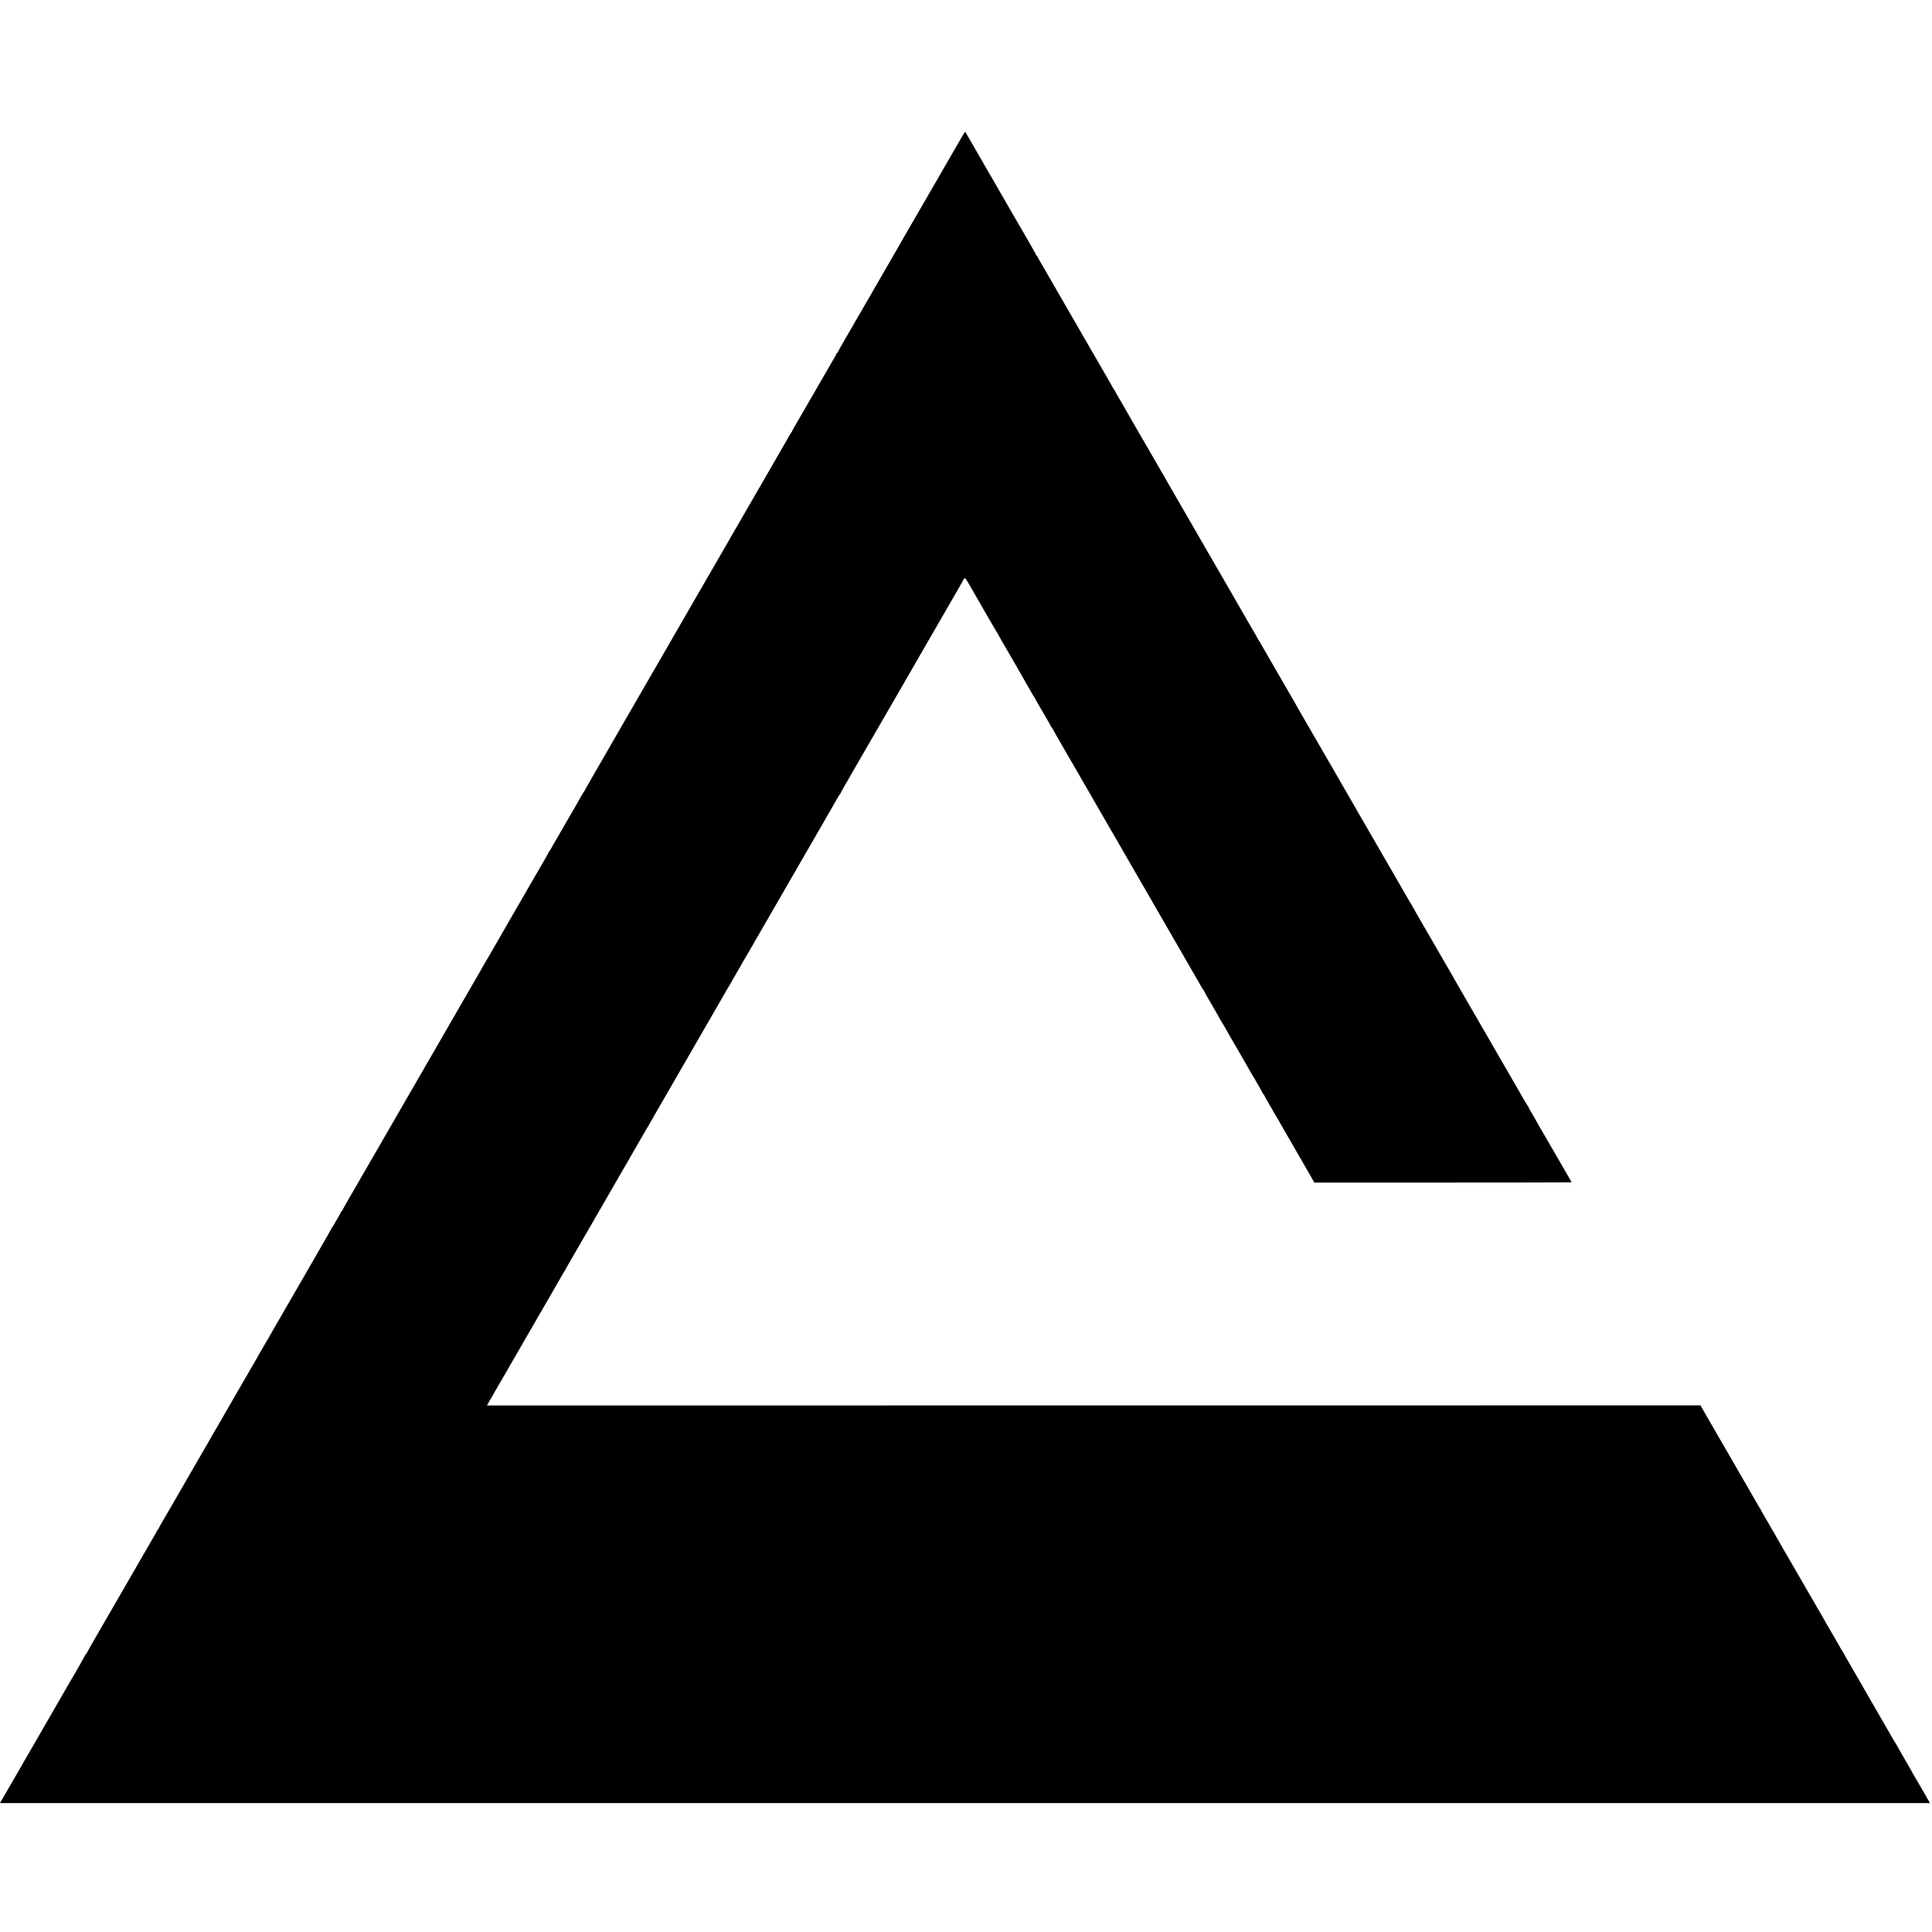
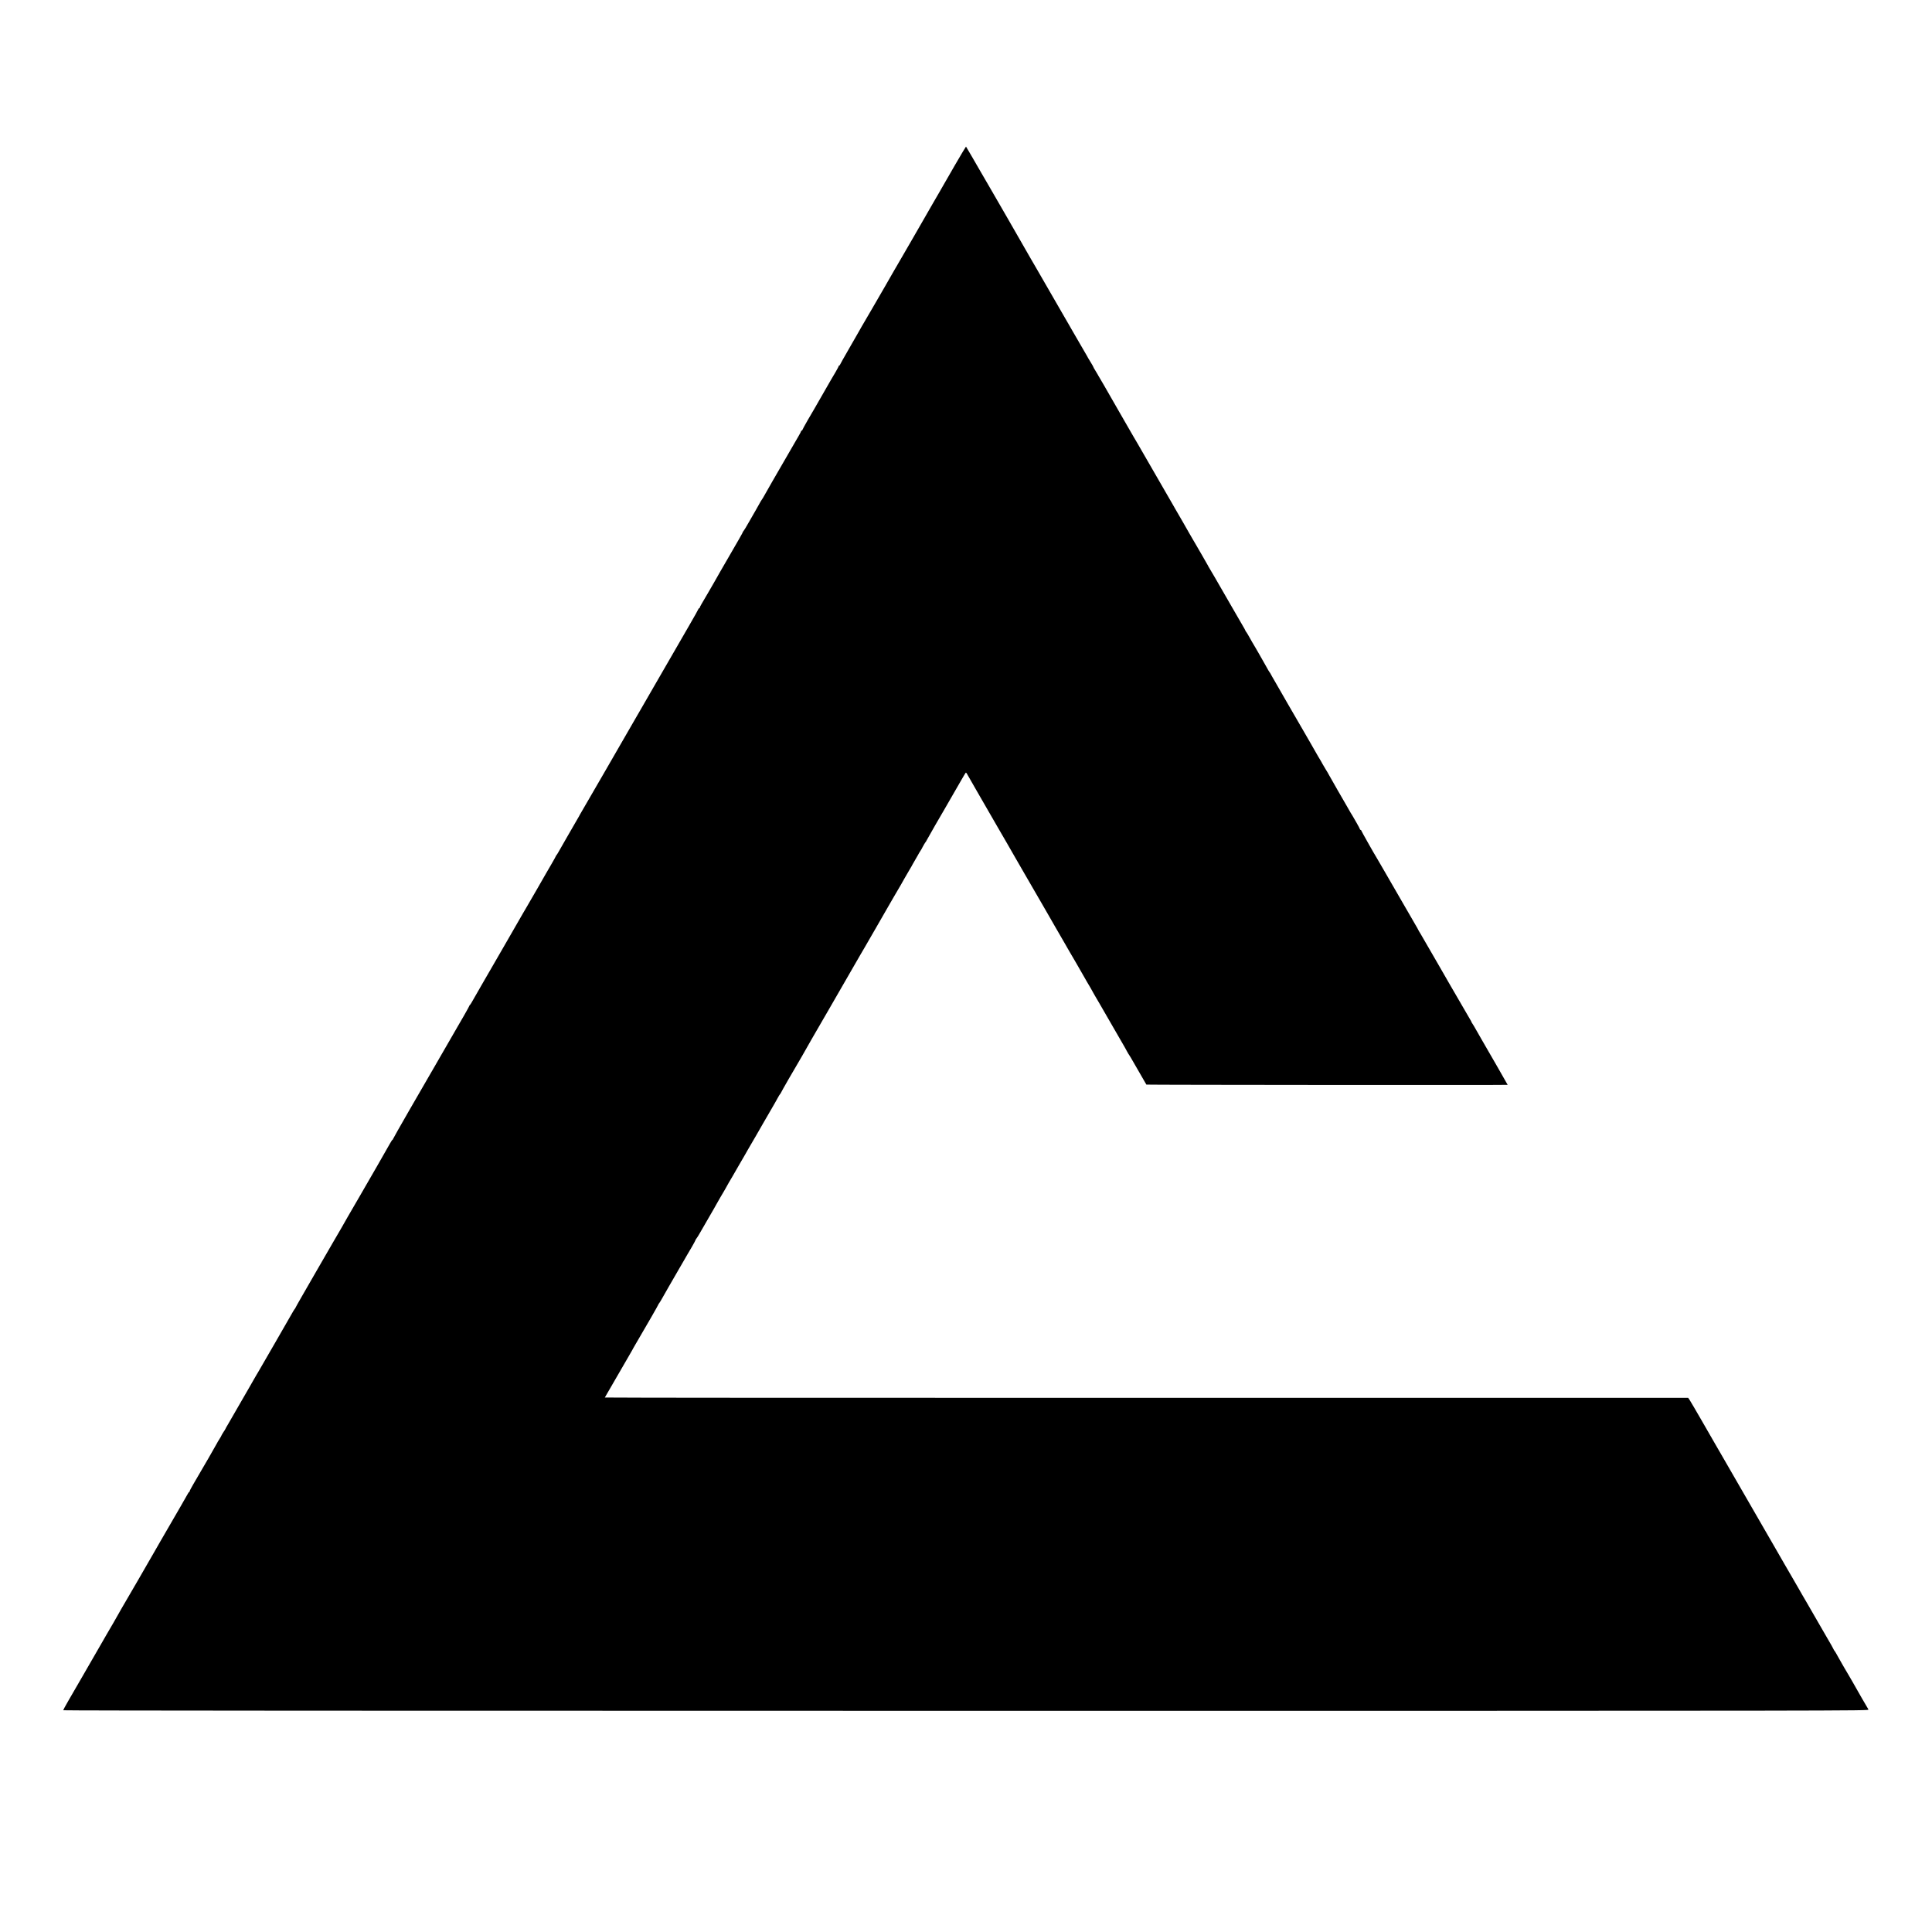
- <svg xmlns="http://www.w3.org/2000/svg" version="1.0" width="16pt" height="16pt" viewBox="0 0 16 16" preserveAspectRatio="xMidYMid meet">
-   <g transform="translate(0,16) scale(0.000443,-0.000443)" fill="#000000" stroke="none">
-     <path d="M17987 33568 c-30 -51 -132 -227 -226 -391 -95 -164 -180 -312 -190 -330 -103 -177 -168 -290 -190 -328 -88 -154 -198 -344 -212 -367 -9 -15 -69 -119 -134 -232 -64 -113 -121 -209 -125 -215 -4 -5 -21 -35 -37 -65 -17 -30 -63 -111 -103 -180 -40 -69 -166 -287 -280 -485 -114 -198 -216 -374 -226 -392 -11 -18 -46 -78 -78 -135 -32 -57 -96 -167 -142 -245 -46 -78 -84 -144 -84 -147 0 -2 -31 -56 -70 -120 -38 -64 -70 -118 -70 -120 0 -2 -36 -65 -80 -140 -44 -76 -80 -141 -80 -146 0 -6 -4 -10 -10 -10 -5 0 -10 -4 -10 -9 0 -5 -23 -49 -51 -98 -135 -231 -234 -402 -257 -443 -14 -25 -65 -115 -115 -200 -49 -85 -132 -229 -185 -320 -52 -91 -124 -214 -159 -273 -34 -60 -63 -112 -63 -116 0 -5 -8 -19 -18 -32 -11 -13 -31 -46 -47 -74 -15 -27 -44 -79 -65 -115 -21 -36 -47 -81 -58 -100 -25 -45 -165 -288 -189 -328 -10 -17 -43 -75 -74 -129 -31 -54 -114 -197 -184 -318 -70 -121 -136 -236 -147 -255 -43 -76 -295 -511 -353 -610 -33 -58 -64 -112 -68 -120 -4 -8 -15 -28 -26 -45 -18 -30 -442 -762 -489 -845 -14 -25 -99 -173 -190 -330 -90 -157 -207 -359 -260 -450 -52 -91 -138 -239 -190 -330 -53 -91 -133 -230 -179 -310 -45 -80 -87 -152 -93 -160 -5 -8 -26 -44 -46 -80 -33 -57 -392 -679 -589 -1020 -40 -69 -124 -215 -187 -325 -64 -110 -188 -326 -277 -479 -88 -154 -161 -282 -161 -284 0 -3 -6 -13 -14 -21 -7 -9 -27 -41 -43 -71 -17 -30 -43 -77 -60 -105 -16 -27 -32 -57 -36 -65 -4 -8 -15 -28 -26 -45 -10 -16 -27 -46 -38 -65 -11 -19 -105 -181 -208 -360 -104 -179 -196 -338 -204 -355 -9 -16 -19 -31 -23 -33 -5 -2 -8 -7 -8 -11 0 -4 -39 -75 -86 -157 -48 -82 -98 -169 -112 -194 -13 -25 -28 -49 -32 -55 -4 -5 -17 -27 -29 -47 -12 -21 -31 -55 -42 -75 -32 -57 -394 -685 -455 -788 -64 -110 -349 -606 -376 -654 -11 -20 -24 -40 -28 -46 -4 -5 -19 -30 -33 -55 -13 -25 -49 -88 -79 -140 -31 -52 -108 -187 -173 -300 -65 -113 -126 -218 -136 -235 -10 -16 -40 -68 -67 -115 -27 -47 -75 -130 -106 -185 -32 -55 -69 -119 -82 -142 -13 -23 -157 -273 -320 -555 -163 -282 -304 -526 -314 -543 -81 -142 -254 -442 -260 -450 -4 -5 -19 -30 -32 -55 -14 -25 -76 -133 -138 -240 -62 -107 -120 -208 -130 -225 -9 -16 -61 -106 -115 -200 -169 -291 -496 -858 -644 -1114 -39 -68 -71 -128 -71 -132 0 -5 -4 -9 -10 -9 -5 0 -10 -4 -10 -9 0 -5 -23 -49 -51 -98 -29 -48 -63 -108 -77 -133 -13 -25 -31 -52 -38 -61 -8 -8 -14 -18 -14 -22 0 -4 -117 -210 -261 -458 -143 -248 -272 -472 -286 -497 -14 -25 -39 -69 -56 -96 -16 -28 -37 -64 -47 -81 -21 -38 -205 -356 -389 -674 -78 -134 -141 -246 -141 -248 0 -3 -8 -17 -19 -31 -10 -15 -29 -47 -43 -72 -14 -25 -54 -95 -90 -156 -36 -61 -68 -117 -71 -125 -4 -8 -17 -30 -28 -49 -29 -47 -691 -1195 -719 -1245 -12 -22 -26 -44 -30 -50 -4 -5 -19 -30 -32 -55 -26 -46 -54 -95 -87 -153 -193 -334 -247 -426 -291 -502 -29 -49 -65 -114 -82 -143 -16 -30 -68 -120 -115 -200 -47 -81 -111 -192 -143 -247 -32 -55 -99 -170 -148 -256 -50 -86 -102 -176 -117 -200 -14 -24 -31 -56 -38 -71 -6 -16 -15 -28 -19 -28 -4 0 -8 -4 -8 -9 0 -5 -26 -54 -58 -108 -32 -54 -61 -105 -65 -113 -5 -8 -18 -32 -30 -52 -12 -20 -51 -88 -87 -150 -35 -62 -69 -121 -75 -130 -12 -21 -130 -224 -166 -288 -25 -43 -263 -455 -661 -1143 -98 -170 -178 -312 -178 -318 0 -5 -4 -9 -10 -9 -5 0 -10 -4 -10 -9 0 -7 -215 -388 -249 -441 -6 -8 -26 -42 -44 -75 -19 -33 -57 -98 -84 -145 -27 -47 -61 -105 -75 -130 -14 -25 -76 -133 -138 -240 -151 -260 -240 -416 -375 -650 -62 -107 -142 -245 -177 -306 -36 -61 -68 -117 -71 -125 -4 -8 -16 -29 -28 -48 -11 -19 -85 -147 -165 -285 -79 -138 -149 -258 -154 -266 -5 -8 -17 -27 -25 -42 l-16 -28 18041 0 18040 0 -19 32 c-54 97 -258 448 -278 480 -12 21 -23 39 -23 41 0 3 -70 125 -155 272 -85 147 -155 269 -155 272 0 3 -8 17 -19 31 -10 15 -29 45 -41 67 -43 76 -483 840 -525 910 -23 39 -45 77 -48 85 -4 8 -15 29 -26 45 -10 17 -70 120 -133 230 -64 110 -125 216 -136 235 -11 19 -33 58 -47 85 -15 28 -32 57 -39 65 -6 8 -16 24 -22 35 -26 49 -67 120 -148 258 -47 82 -97 167 -110 190 -13 23 -57 101 -98 172 -42 72 -126 218 -188 325 -62 107 -153 265 -203 350 -49 85 -130 225 -179 310 -49 85 -93 162 -98 170 -43 71 -90 153 -90 156 0 2 -24 43 -53 92 -30 49 -57 97 -60 106 -4 9 -22 41 -42 71 -19 31 -35 57 -35 60 0 3 -13 26 -29 52 -62 103 -145 248 -146 253 0 3 -8 16 -16 30 -19 29 -115 194 -153 262 -31 55 -152 266 -166 288 -10 17 -104 179 -130 225 -9 17 -67 116 -127 220 -61 105 -119 206 -130 225 -11 19 -63 109 -116 200 -52 91 -106 183 -119 206 -12 23 -60 106 -106 185 l-83 144 -11343 -1 -11343 -1 32 56 c17 31 50 88 72 126 22 39 50 86 60 105 11 19 53 91 93 160 40 69 83 143 96 165 12 22 46 81 74 130 29 50 80 137 113 195 33 58 68 119 78 135 17 28 42 71 98 170 13 22 65 112 116 200 51 88 101 176 112 195 11 19 111 193 223 385 111 193 216 375 233 405 16 30 38 67 49 82 10 14 18 28 18 31 0 3 42 76 93 164 51 87 96 165 100 173 4 8 15 29 26 45 10 17 54 93 98 170 44 77 104 181 133 230 29 50 62 106 73 125 54 95 178 310 196 341 11 19 28 48 37 64 18 33 324 562 384 665 54 92 298 516 328 570 14 25 35 61 47 80 12 19 33 55 47 80 26 46 40 71 100 175 19 33 88 152 153 265 65 113 126 219 136 235 10 17 24 41 32 55 7 14 67 117 132 230 122 211 221 382 387 670 52 91 187 325 300 520 113 195 215 371 225 390 11 19 41 70 67 113 25 43 46 80 46 82 0 2 34 60 75 130 41 69 75 128 75 131 0 2 11 21 24 42 13 20 84 143 159 272 74 129 210 366 302 525 92 160 175 304 185 320 18 31 120 209 248 430 41 72 82 141 90 155 9 14 17 27 17 30 0 3 8 16 17 30 9 14 58 99 110 190 52 91 213 370 358 620 145 250 276 480 293 510 17 30 34 57 39 58 4 2 8 7 8 12 0 7 104 195 119 215 5 6 22 35 38 65 17 30 39 69 49 87 10 18 55 94 98 170 44 76 100 174 126 218 53 90 337 581 367 635 11 19 46 80 78 135 104 180 357 618 378 654 11 20 28 50 38 66 11 17 22 37 26 45 4 8 31 55 60 104 29 49 53 90 53 92 0 2 22 41 49 86 58 98 482 833 519 898 14 25 87 152 164 284 76 131 138 242 138 246 0 4 8 14 18 23 16 14 22 7 93 -116 302 -527 504 -876 520 -899 10 -15 19 -29 19 -32 0 -4 120 -214 161 -281 10 -16 24 -41 32 -55 7 -14 100 -176 207 -360 106 -184 206 -360 223 -390 16 -30 35 -61 41 -69 11 -14 17 -24 57 -98 15 -26 35 -62 45 -80 35 -58 87 -148 107 -183 10 -19 41 -72 68 -118 27 -45 49 -87 49 -92 0 -6 5 -10 10 -10 6 0 10 -4 10 -9 0 -8 59 -112 235 -416 32 -55 69 -120 83 -145 14 -25 28 -49 32 -55 4 -5 18 -28 30 -50 22 -40 128 -223 375 -650 70 -121 139 -240 153 -265 13 -25 46 -81 72 -125 26 -44 83 -143 127 -220 45 -77 164 -284 266 -460 101 -176 194 -336 204 -355 24 -42 138 -238 258 -445 48 -82 97 -168 109 -190 19 -35 398 -689 462 -800 13 -22 45 -78 71 -124 27 -45 57 -98 68 -117 11 -18 33 -57 49 -86 16 -29 37 -65 47 -80 11 -14 19 -28 19 -31 0 -3 27 -51 60 -107 33 -56 60 -104 60 -107 0 -2 14 -24 30 -48 17 -24 30 -46 30 -48 0 -3 64 -115 142 -249 77 -133 148 -256 156 -273 8 -16 23 -41 32 -55 10 -14 31 -50 48 -80 16 -30 78 -138 137 -240 59 -102 117 -201 128 -220 11 -19 62 -109 115 -200 52 -91 111 -192 129 -225 19 -33 38 -64 42 -70 5 -5 22 -35 38 -65 17 -30 53 -95 82 -143 28 -49 51 -93 51 -98 0 -5 5 -9 10 -9 6 0 10 -4 10 -10 0 -5 20 -44 45 -86 25 -41 45 -77 45 -80 0 -2 16 -28 35 -58 19 -30 35 -58 35 -61 0 -3 11 -22 24 -43 21 -34 145 -246 193 -332 11 -19 89 -154 173 -300 85 -146 170 -293 189 -328 20 -34 73 -127 119 -207 l83 -145 2404 0 c1323 0 2405 2 2405 4 0 3 -23 44 -51 93 -111 191 -163 280 -346 598 -105 182 -200 346 -212 365 -11 19 -29 51 -39 70 -10 19 -51 90 -90 157 -40 67 -72 126 -72 131 0 6 -3 12 -8 14 -6 2 -121 197 -238 405 -48 85 -194 338 -204 353 -11 18 -66 112 -92 158 -38 69 -582 1008 -599 1037 -11 17 -22 37 -26 45 -4 8 -49 87 -100 174 -51 87 -93 160 -93 162 0 1 -62 110 -138 241 -76 131 -210 362 -297 513 -87 151 -179 311 -205 355 -43 72 -121 209 -157 275 -8 14 -22 37 -31 52 -9 15 -46 78 -82 140 -35 62 -70 122 -77 133 -6 11 -20 36 -31 55 -10 19 -43 76 -72 125 -29 50 -62 106 -72 125 -11 19 -41 71 -67 115 -25 44 -50 88 -56 97 -5 10 -42 73 -81 140 -39 68 -162 282 -275 476 -112 193 -208 360 -214 370 -5 9 -28 49 -50 87 -22 39 -45 79 -52 90 -7 11 -16 27 -20 35 -4 8 -33 58 -64 112 -31 53 -70 120 -87 150 -16 29 -71 125 -122 213 -51 88 -101 174 -110 190 -257 445 -512 886 -546 943 -24 40 -44 75 -44 77 0 2 -14 28 -31 57 -31 52 -197 339 -236 408 -11 19 -76 132 -145 250 -160 277 -191 331 -201 350 -4 8 -16 29 -26 45 -11 17 -32 53 -47 80 -14 28 -35 62 -45 77 -11 14 -19 28 -19 31 0 3 -37 67 -81 143 -45 77 -93 159 -107 184 -30 53 -62 109 -337 585 -114 198 -260 450 -323 560 -63 110 -126 217 -139 237 -12 21 -23 40 -23 44 0 3 -8 18 -18 32 -11 15 -33 52 -49 82 -17 30 -88 154 -158 275 -70 121 -135 234 -145 250 -55 97 -258 447 -314 544 -36 62 -66 116 -66 118 0 3 -8 17 -19 31 -10 15 -33 54 -51 87 -53 96 -64 114 -129 223 -33 57 -61 106 -61 108 0 2 -11 23 -26 45 -14 22 -34 57 -46 77 -11 20 -113 197 -226 392 -112 195 -216 375 -230 400 -14 25 -45 78 -69 118 -24 41 -43 76 -43 79 0 2 -13 24 -30 48 -16 24 -30 46 -30 49 0 3 -37 70 -83 148 -46 79 -163 280 -259 448 -97 168 -184 319 -195 337 -10 18 -45 78 -77 135 -33 57 -105 182 -161 278 -56 96 -113 195 -127 220 -14 25 -58 101 -98 170 -39 69 -82 143 -95 165 -77 135 -215 372 -256 443 -27 45 -49 87 -49 92 0 6 -4 10 -10 10 -5 0 -10 4 -10 9 0 5 -19 42 -43 83 -24 40 -46 80 -50 88 -4 8 -17 31 -28 50 -12 19 -107 184 -212 365 -105 182 -253 437 -329 569 -76 131 -138 240 -138 242 0 1 -25 43 -55 93 -30 50 -55 93 -55 96 0 2 -16 29 -35 60 -20 30 -38 63 -42 73 -3 9 -14 28 -23 42 -10 14 -28 45 -42 70 -14 25 -76 133 -138 240 -63 107 -119 205 -126 218 -11 22 -14 19 -67 -70z" />
-   </g>
+ <svg xmlns="http://www.w3.org/2000/svg" version="1" width="4116" height="4116" viewBox="0 0 3087 3087">
+   <path d="M1525.9 263.7c-9.5 16.4-18.8 32.5-20.6 35.8-1.9 3.3-3.8 6.7-4.3 7.5-.5.8-5.8 9.8-11.6 20s-11.8 20.5-13.2 23c-1.5 2.5-3.3 5.8-4.2 7.3-.8 1.5-7.2 12.6-14.1 24.5-7 11.9-13.4 23-14.3 24.7-.9 1.6-2.9 5.1-4.4 7.6-2.3 3.9-19.9 34.2-25.5 44.2-5.1 8.9-35.7 61.7-37.6 64.7-1.1 1.9-2.4 4.2-2.8 5-.4.8-7.6 13.4-16 27.9-8.4 14.5-15.3 26.8-15.3 27.2 0 .5-.4.9-1 .9-.5 0-1 .5-1 1.1 0 .6-2.3 4.9-5.1 9.7-2.9 4.8-6.1 10.3-7.2 12.2-1.1 1.9-7 12.3-13.2 23-6.2 10.7-12.1 21.1-13.2 23-1.1 1.9-5.9 10.2-10.7 18.3-4.7 8.2-8.6 15.3-8.6 15.8s-.4.9-1 .9c-.5 0-1 .4-1 .9s-1.5 3.6-3.4 6.8c-4.6 7.8-30.6 52.7-42.4 73.3-5.3 9.1-10.9 19-12.5 22-1.7 3-3.5 6.2-4.2 7-.7.8-2.6 4-4.2 7-1.7 3-4.1 7.3-5.4 9.6-1.3 2.3-6.2 10.8-10.9 19-4.6 8.2-8.8 15-9.2 15.2-.4.2-.8.8-.8 1.2 0 .8-6 11.4-36.8 64.4-4.1 7.2-8.3 14.5-9.3 16.4-2.9 5-16.1 27.9-19.8 34-1.7 2.9-3.1 5.7-3.1 6.2 0 .6-.4 1-1 1-.5 0-1 .4-1 1 0 .5-6.5 12.1-14.4 25.7-25.2 43.6-32.8 56.7-34.8 60.3-1.1 1.9-10.6 18.3-21.1 36.5-10.5 18.1-20.5 35.5-22.2 38.5-1.8 3-6.7 11.6-11 19s-8.7 15.1-9.8 17c-3.8 6.9-72.8 126-74.7 129.2-1.1 1.8-2.3 3.9-2.6 4.7-.8 1.5-5.4 9.5-19.4 33.6-5.1 8.8-10.6 18.5-12.3 21.5-1.6 3-3.6 6.2-4.3 7.1-.8.8-1.4 1.8-1.4 2.2 0 .3-3 5.7-6.6 11.9-3.7 6.2-7.7 13.1-8.9 15.3-1.2 2.2-7.2 12.7-13.4 23.4s-12.5 21.5-13.9 24c-1.4 2.5-3.5 6.2-4.7 8.1-1.2 1.9-3.3 5.5-4.7 8-1.4 2.5-11.9 20.7-23.3 40.5s-21.6 37.3-22.5 39c-1.4 2.6-12.3 21.3-18.8 32.5-3.4 5.7-15.1 26.2-17.5 30.5-1.2 2.2-2.5 4.1-2.9 4.3-.5.2-.8.7-.8 1.2 0 .4-3.9 7.5-8.6 15.7-4.8 8.1-9.5 16.4-10.6 18.3-3.9 6.8-29.3 50.7-37.9 65.7-4.9 8.3-9.7 16.7-10.7 18.5-1.1 1.8-13.7 23.7-28.1 48.6-14.3 24.9-26.1 45.6-26.1 46.1s-.4 1.1-.9 1.3c-.5.1-2.2 2.8-3.9 5.8-1.6 3-11.3 19.9-21.4 37.5-10.2 17.6-22.9 39.6-28.3 49-5.4 9.3-13.5 23.3-18 31-4.4 7.7-8.4 14.7-8.8 15.5-.4.8-1.6 2.8-2.6 4.5-1 1.6-6.9 11.8-13.1 22.5-6.2 10.7-14.4 24.9-18.2 31.5-3.8 6.6-7.3 12.7-7.8 13.5-1.2 2.1-10.1 17.5-22.4 38.9-5.8 10.1-10.6 18.6-10.6 18.9 0 .3-.6 1.3-1.4 2.1-.7.9-2.7 4.1-4.3 7.1-1.7 3-14 24.4-27.3 47.5-13.4 23.1-25.2 43.6-26.3 45.5-1 1.9-2.3 3.9-2.7 4.5-.4.5-1.9 3.1-3.3 5.7-1.4 2.5-6 10.6-10.3 18-4.2 7.3-12 20.7-17.2 29.8-5.2 9.1-11.7 20.2-14.3 24.8-2.7 4.5-4.9 8.4-4.9 8.7 0 .2-1.3 2.4-3 4.8-1.6 2.5-3 4.8-3 5.1 0 .4-1.6 3.2-3.5 6.2s-3.5 5.6-3.5 5.9c0 .5-23.3 40.9-38.4 66.5-3.1 5.3-5.6 10.1-5.6 10.8 0 .7-.3 1.2-.7 1.2-.5 0-1.3 1-1.9 2.3-.6 1.2-6.2 11-12.4 21.7s-15.6 26.9-20.8 35.9c-5.2 9-10.3 17.8-11.3 19.5-1 1.7-3.3 5.8-5.2 9.1-6.6 11.8-52.6 91.2-57.6 99.5-1.1 1.9-2.4 4.2-2.8 5-.4.8-4.5 8-9.1 16-4.7 8-9.4 16.1-10.5 18-3 5.4-30.9 53.6-41.2 71.5l-11.3 19.5c-1 1.9-5.4 9.4-9.6 16.6-4.2 7.2-7.6 13.6-7.6 14.1 0 .6 543.8.9 1442.5.9 1437.4 0 1442.5 0 1441.9-2-.4-1.1-1.1-2.4-1.6-3-.7-.9-15.5-26.6-24.2-42.1-1.3-2.2-4.4-7.6-7-12-2.6-4.4-5.1-8.7-5.6-9.5-.5-.8-2.2-3.8-3.8-6.6-1.7-2.8-4.7-8.2-6.8-12-2-3.8-4.3-7.6-5-8.5-.8-.8-1.4-1.8-1.4-2.1 0-.5-6.3-11.7-10-17.8-1.8-3.1-31.6-54.6-34.3-59.4-1.6-2.8-4.4-7.6-6.2-10.6-1.8-3-4.5-7.8-6-10.5-2.9-5.1-8.2-14.3-10-17.3-1.3-2.2-9.7-16.7-12.3-21.2-1.1-1.9-5.2-9.1-9.2-16-4-6.9-8.3-14.3-9.5-16.5-1.3-2.2-7.1-12.3-13-22.5-11.8-20.3-13.5-23.3-16.5-28.6-1.1-1.9-10.4-18-20.6-35.7-10.2-17.7-22.9-39.6-28.1-48.7-5.2-9.1-11.2-19.4-13.3-23-2.1-3.6-11.7-20.2-21.3-37-9.7-16.8-18.6-32.1-19.9-34l-2.4-3.5h-865.6c-476.1.1-865.5-.1-865.4-.5 5-8.8 33.6-58.2 37.8-65.3 3.2-5.4 5.8-9.9 5.8-10.1 0-.2 3.5-6.4 7.8-13.7 9.2-15.8 7.2-12.4 22.2-38.2 6.6-11.4 12-21.1 12-21.4 0-.4.6-1.4 1.4-2.2.7-.9 2.8-4.3 4.6-7.6 3.3-5.9 16.2-28.5 26.4-46 2.9-5 7-11.9 9-15.5 2-3.6 4.1-7.2 4.6-8 3.4-5.3 13-22.3 13-22.9 0-.5.8-1.9 1.8-3.2 1.1-1.3 3.1-4.7 4.7-7.4 3-5.4 20-34.8 23.4-40.5 1.1-1.9 2.4-4.2 2.8-5 .9-1.8 11.9-20.9 13.3-23 .6-.8 1.6-2.6 2.3-4 .7-1.4 3.1-5.7 5.3-9.5 2.3-3.9 5.1-8.6 6.2-10.5 1.1-1.9 5.2-9.1 9.2-16 4.1-6.9 9-15.4 10.9-18.8 2-3.5 4.1-7.1 4.6-8.1 1.4-2.2 9.8-16.8 12.3-21.1 1-1.9 6.1-10.7 11.2-19.5s11.3-19.6 13.9-24c2.5-4.4 5-8.8 5.6-9.7.5-.9 2.3-4.1 3.9-7 1.5-2.9 3.4-6 4.2-6.9.8-.8 1.4-1.8 1.4-2.2 0-.6 22.5-39.8 29.6-51.5 2.4-4 4.4-7.4 4.4-7.6 0-.3 29.3-51.4 31.9-55.6.5-.8 4.4-7.6 8.7-15 13.4-23.3 50.4-87.4 51.3-89 .5-.8 4.1-6.9 7.9-13.5 3.8-6.6 11.8-20.6 17.9-31 6-10.5 12.1-21 13.5-23.5 3.8-6.7 24.2-42 26.7-46 1.1-1.9 3.2-5.6 4.6-8.2 1.4-2.6 5-8.8 8-13.8s5.5-9.3 5.5-9.6c0-.2 1.2-2.3 2.7-4.7 1.4-2.3 4-6.7 5.6-9.7 1.6-3 3.5-6.2 4.1-7 .7-.8 2.5-4 4-7 1.6-3 3.5-6.2 4.2-7.1.8-.8 1.4-1.8 1.4-2.1 0-.2 6.4-11.5 14.1-24.9 7.8-13.4 15-25.9 16.1-27.7 1-1.8 5.3-9.3 9.5-16.5 4.2-7.3 11-19.1 15.1-26.2 4.1-7.2 7.8-13.4 8.2-13.8.4-.5 1.4.4 2.2 2 .8 1.5 8.2 14.5 16.5 28.8s16.1 27.8 17.3 30c1.2 2.2 8 13.9 15 26s13.7 23.6 14.8 25.5c1 1.9 7 12.3 13.2 23 6.3 10.7 13 22.4 15 26 3.9 6.9 18.7 32.4 27.5 47.5 2.9 4.9 6.4 11 7.8 13.5 1.4 2.5 7.3 12.8 13.2 23 5.9 10.2 13.2 22.8 16.2 28 3 5.2 5.8 10.2 6.3 11 1.3 2 20.6 35.3 23.4 40.4 4.3 7.6 6.3 11.1 11 18.9 2.5 4.3 4.6 8.1 4.6 8.3 0 .2 1.1 2.1 2.4 4.2 1.2 2 11.8 20.1 23.3 40.2 11.6 20.1 22 38.1 23.1 40 1.1 1.9 3.3 5.7 4.7 8.5 1.5 2.7 3.2 5.7 3.9 6.5.6.8 1.6 2.4 2.2 3.5 2.3 4.2 24.7 43 25.1 43.5.4.5 577.3.9 577.3.4 0-.3-32-56-41.3-71.9-3.8-6.6-8.3-14.5-10-17.5-1.7-3-3.8-6.7-4.9-8.2-1-1.4-1.8-2.9-1.8-3.2 0-.4-1.1-2.3-2.4-4.4-2-3.2-25.1-43-30.9-53.2-1-1.9-5.3-9.4-9.5-16.5-4.1-7.2-8.3-14.4-9.2-16-6.7-11.8-26-45.1-29.1-50.3-2.2-3.5-3.9-6.5-3.9-6.7 0-.3-2.2-4.2-4.9-8.7-2.7-4.6-5.8-9.9-6.8-11.8-1.1-1.9-9.6-16.6-18.8-32.5-9.2-16-20.8-36-25.7-44.5-4.9-8.5-9.4-16.2-9.9-17-4-6.3-24.9-43.4-24.9-44.1 0-.5-.4-.9-1-.9-.5 0-1-.4-1-.9s-2.3-4.9-5.1-9.8c-2.8-4.8-6-10.4-7.1-12.3-1.1-1.9-2.4-4-2.8-4.5-.4-.6-2.1-3.5-3.7-6.5-1.7-3-9.4-16.5-17.2-29.8-7.7-13.4-14.1-24.6-14.1-24.8 0-.2-2.2-4.1-5-8.5-2.7-4.4-5-8.3-5-8.5 0-.2-1.1-2.1-2.3-4.2-1.3-2-3.5-5.7-4.9-8.2-1.4-2.5-4.3-7.4-6.3-11-2.1-3.6-4.8-8.3-6-10.5-1.2-2.2-9.6-16.6-18.5-32-9-15.4-16.8-28.9-17.4-30-1.8-3.1-14-24.4-15.1-26.3-.6-.9-2.8-4.8-5-8.7-2.2-3.8-4.5-7.9-5.2-9-.7-1.1-1.5-2.7-1.9-3.5-.4-.8-1.2-2.2-1.9-3-.7-.8-2.9-4.5-4.9-8.3-2-3.7-5.7-10.1-8.1-14.3-2.5-4.2-4.5-7.7-4.5-7.9 0-.1-2.5-4.4-5.5-9.5-3.1-5.1-7.2-12.2-9.2-15.9-2-3.6-4.2-7.3-4.9-8.2-.8-.8-1.4-1.8-1.4-2.2 0-.4-2.2-4.4-4.9-8.9-4.1-7-9.3-16-18.1-31.3-24.6-42.7-32.6-56.6-34.6-59.7-1.3-2.1-2.4-4-2.4-4.3 0-.2-4.3-7.7-9.5-16.6-5.2-8.9-9.5-16.3-9.5-16.4 0-.1-2.5-4.4-5.5-9.4-3-5.1-5.5-9.3-5.5-9.5 0-.2-4.6-8.2-10.1-17.7-5.6-9.6-11.2-19.2-12.4-21.4-1.2-2.2-3-5.4-4.1-7.2-1-1.8-6.9-11.9-13-22.5-25.1-43.5-40.8-70.5-43.1-74.7-1.4-2.5-3.9-6.8-5.6-9.5-1.6-2.8-3.7-6.5-4.7-8.1-.9-1.7-9.3-16.3-18.7-32.5-9.3-16.2-20.2-35.1-24.1-42-4-6.9-7.7-13.2-8.2-14-.6-.8-1.3-2.2-1.7-3-.4-.8-2.2-3.8-4-6.7-1.8-2.9-3.3-5.5-3.3-5.9 0-.4-1.7-3.4-3.8-6.8-2.1-3.4-4.2-6.8-4.6-7.6-.4-.8-1.2-2.4-1.9-3.5s-5.7-9.8-11.2-19.3c-5.5-9.5-10.7-18.5-11.6-20-.9-1.5-2.8-5-4.4-7.7-4.1-7.1-8.3-14.4-10.7-18.5-2.6-4.4-39.3-68.1-42.4-73.5-1.2-2.2-5.4-9.4-9.3-16-3.8-6.6-8.8-15.2-10.9-19-4.4-7.9-50.7-88.2-52.1-90.5-1.1-1.7-17.8-30.6-20.9-36-3.4-6.1-19.4-33.5-19.7-33.8-.1-.2-8.1 13.1-17.6 29.5z" />
</svg>
